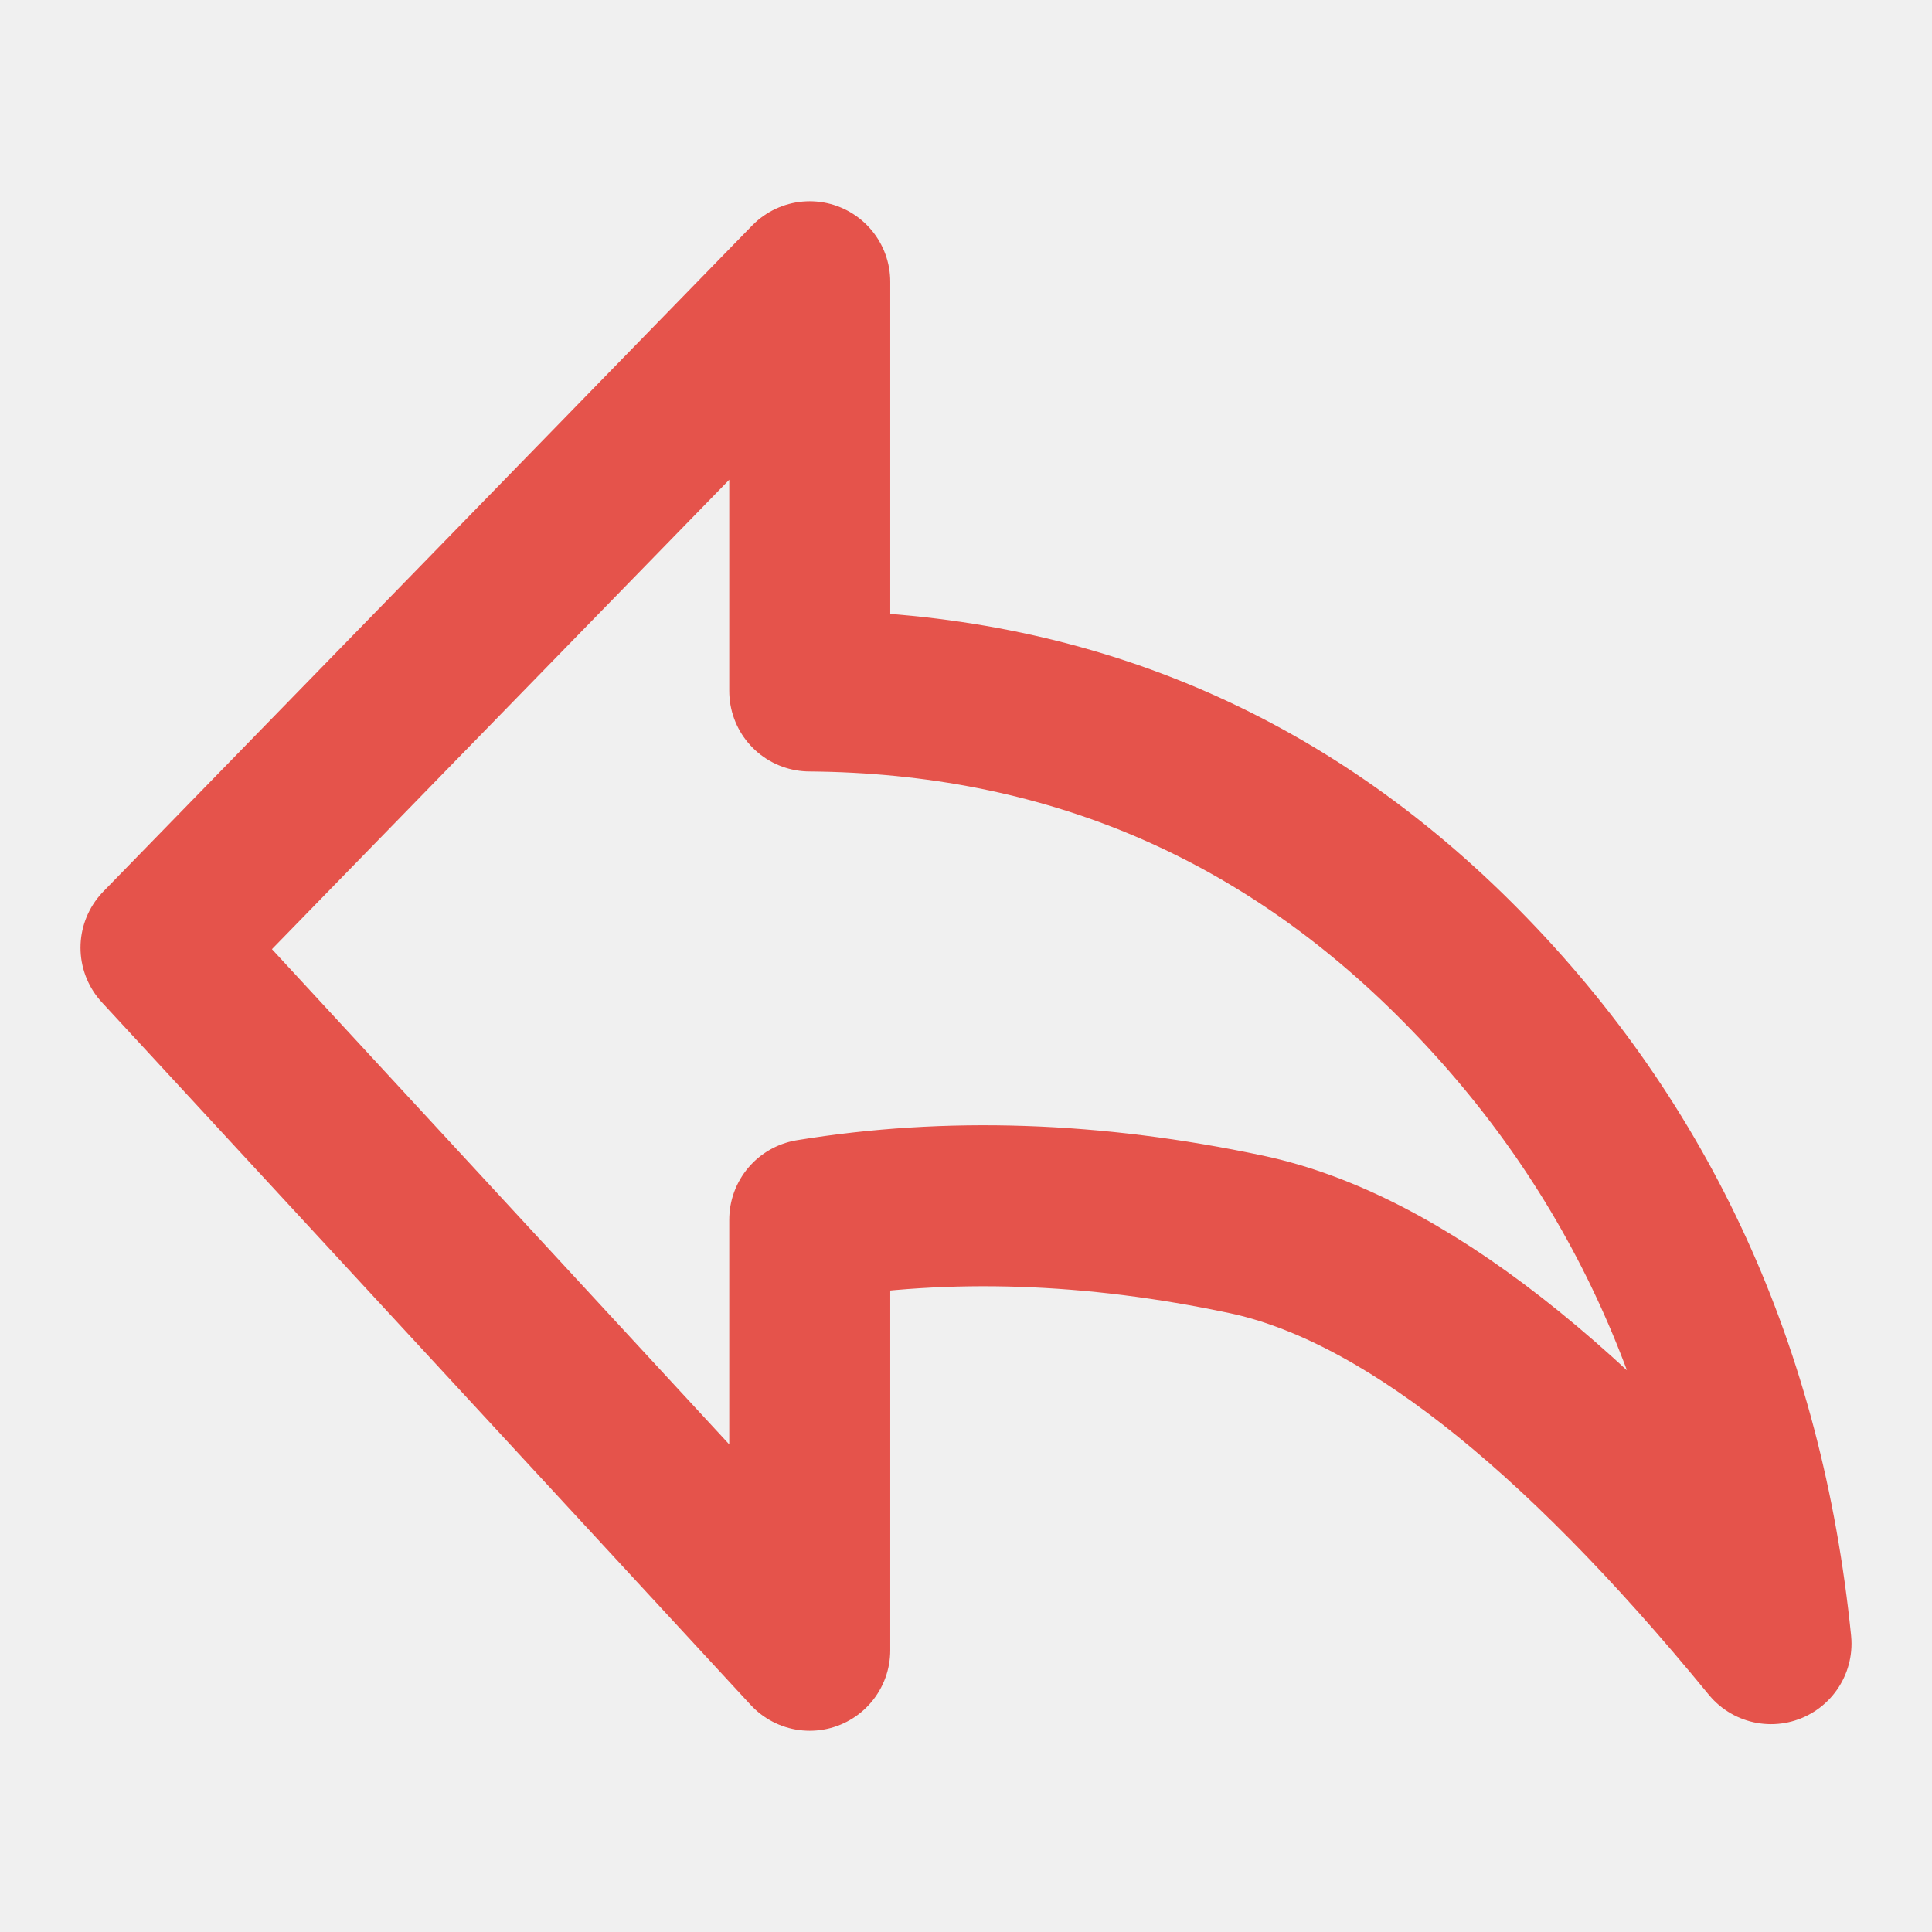
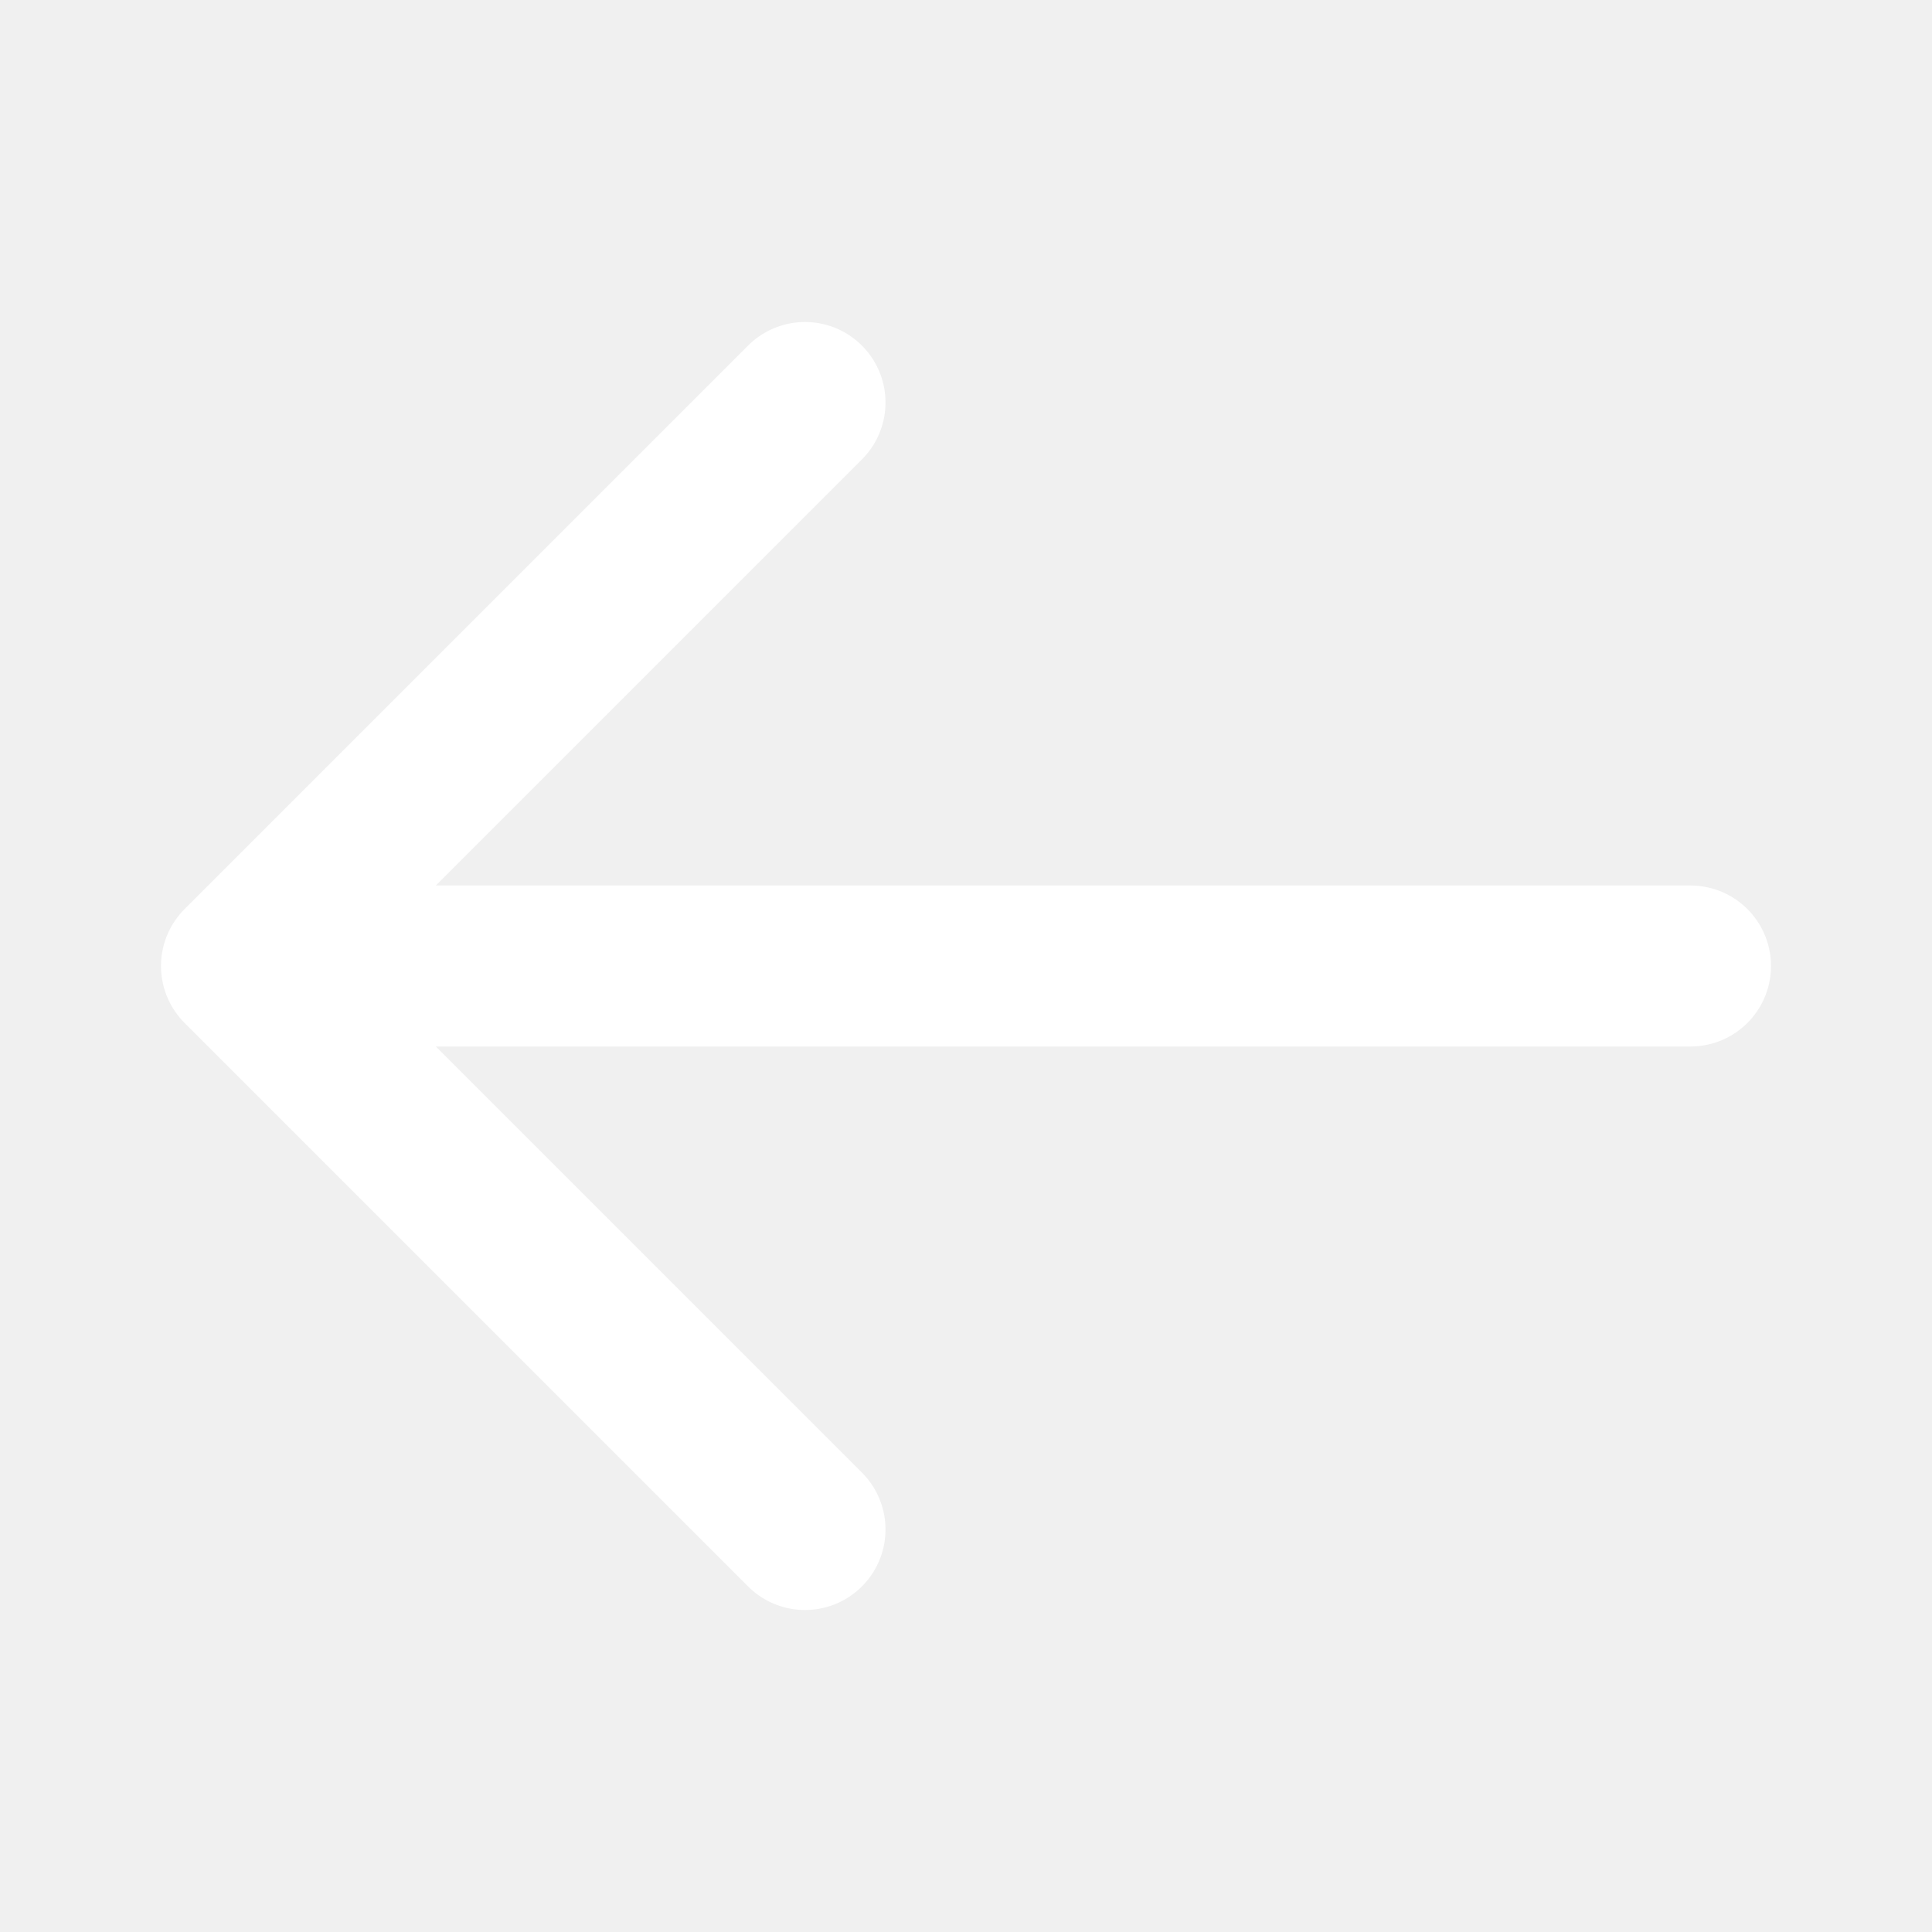
<svg xmlns="http://www.w3.org/2000/svg" width="48" height="48" viewBox="0 0 48 48" fill="none">
-   <path fill-rule="evenodd" clip-rule="evenodd" d="M44 40.836C39.107 34.863 34.762 31.474 30.964 30.668C27.167 29.863 23.552 29.741 20.118 30.303V41L4 23.545L20.118 7V17.167C26.467 17.217 31.864 19.495 36.309 24C40.755 28.505 43.319 34.117 44 40.836Z" fill="none" stroke="#E5534B" stroke-width="4" stroke-linejoin="round" />
+   <path d="M42 24H8" stroke="#FFFFFF" stroke-width="4" stroke-linecap="round" stroke-linejoin="round" />
+   <path d="M20 10L6 24L20 38" stroke="#FFFFFF" stroke-width="4" stroke-linecap="round" stroke-linejoin="round" />
</svg>
